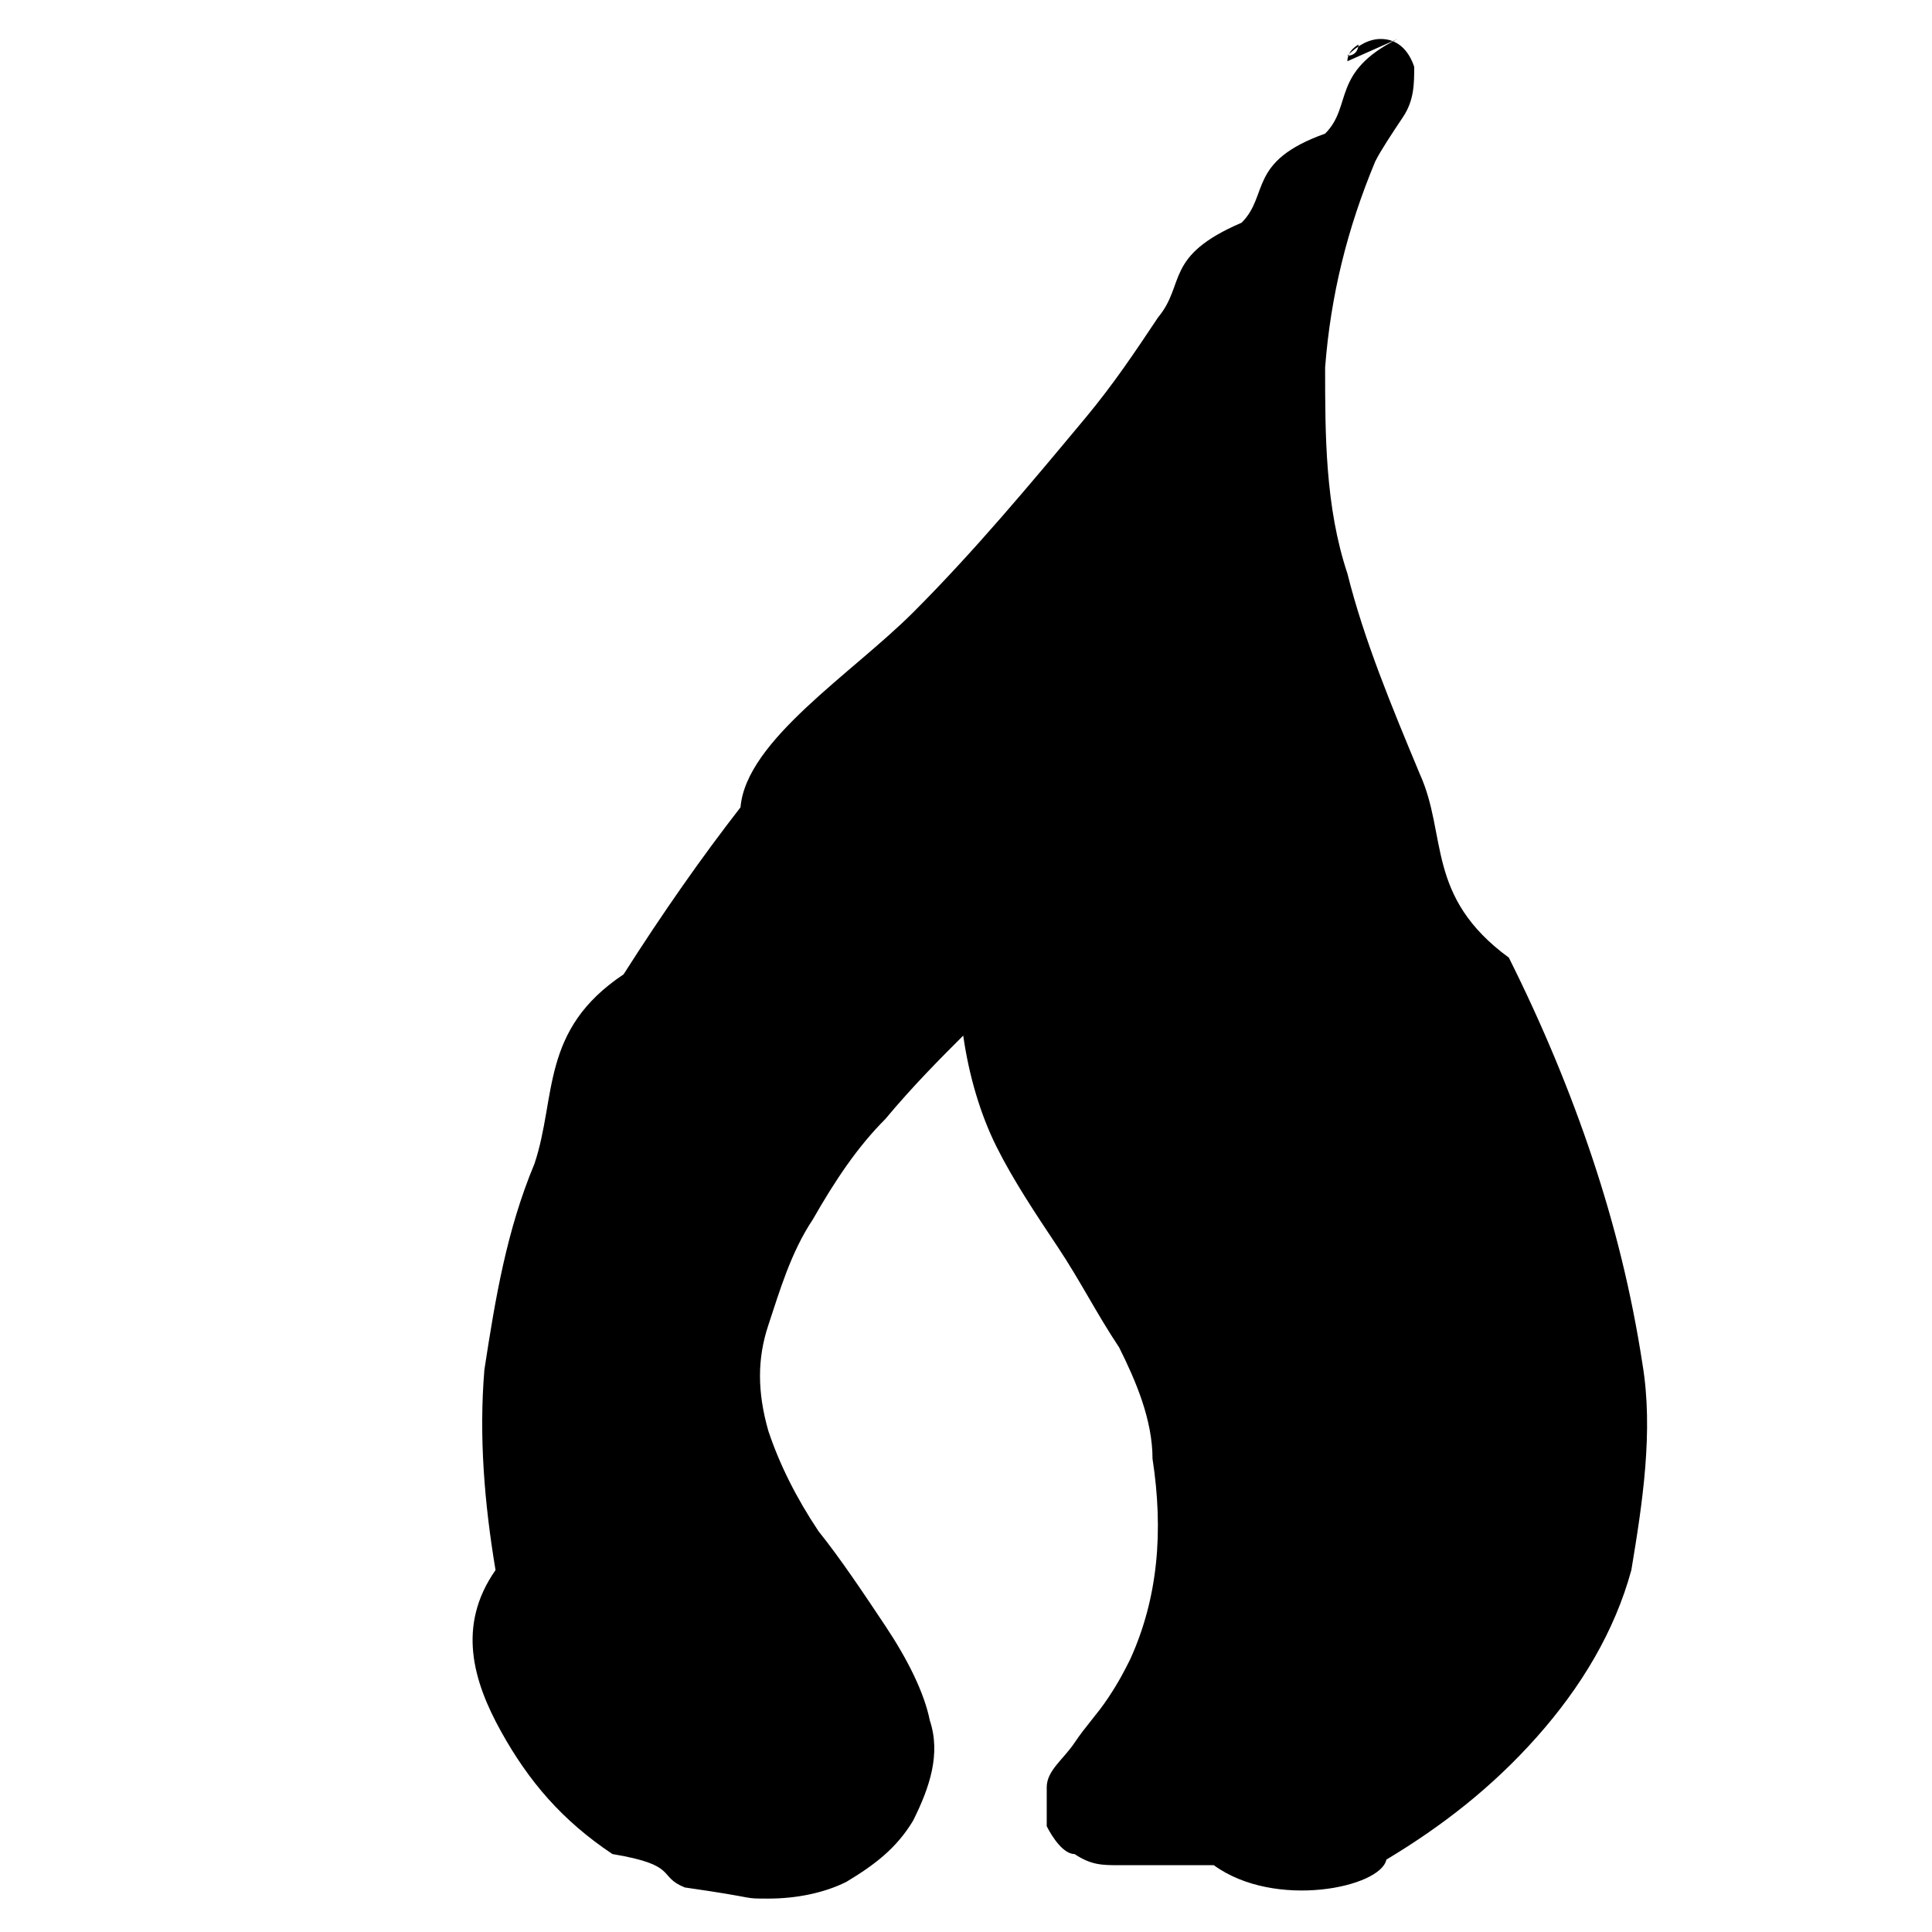
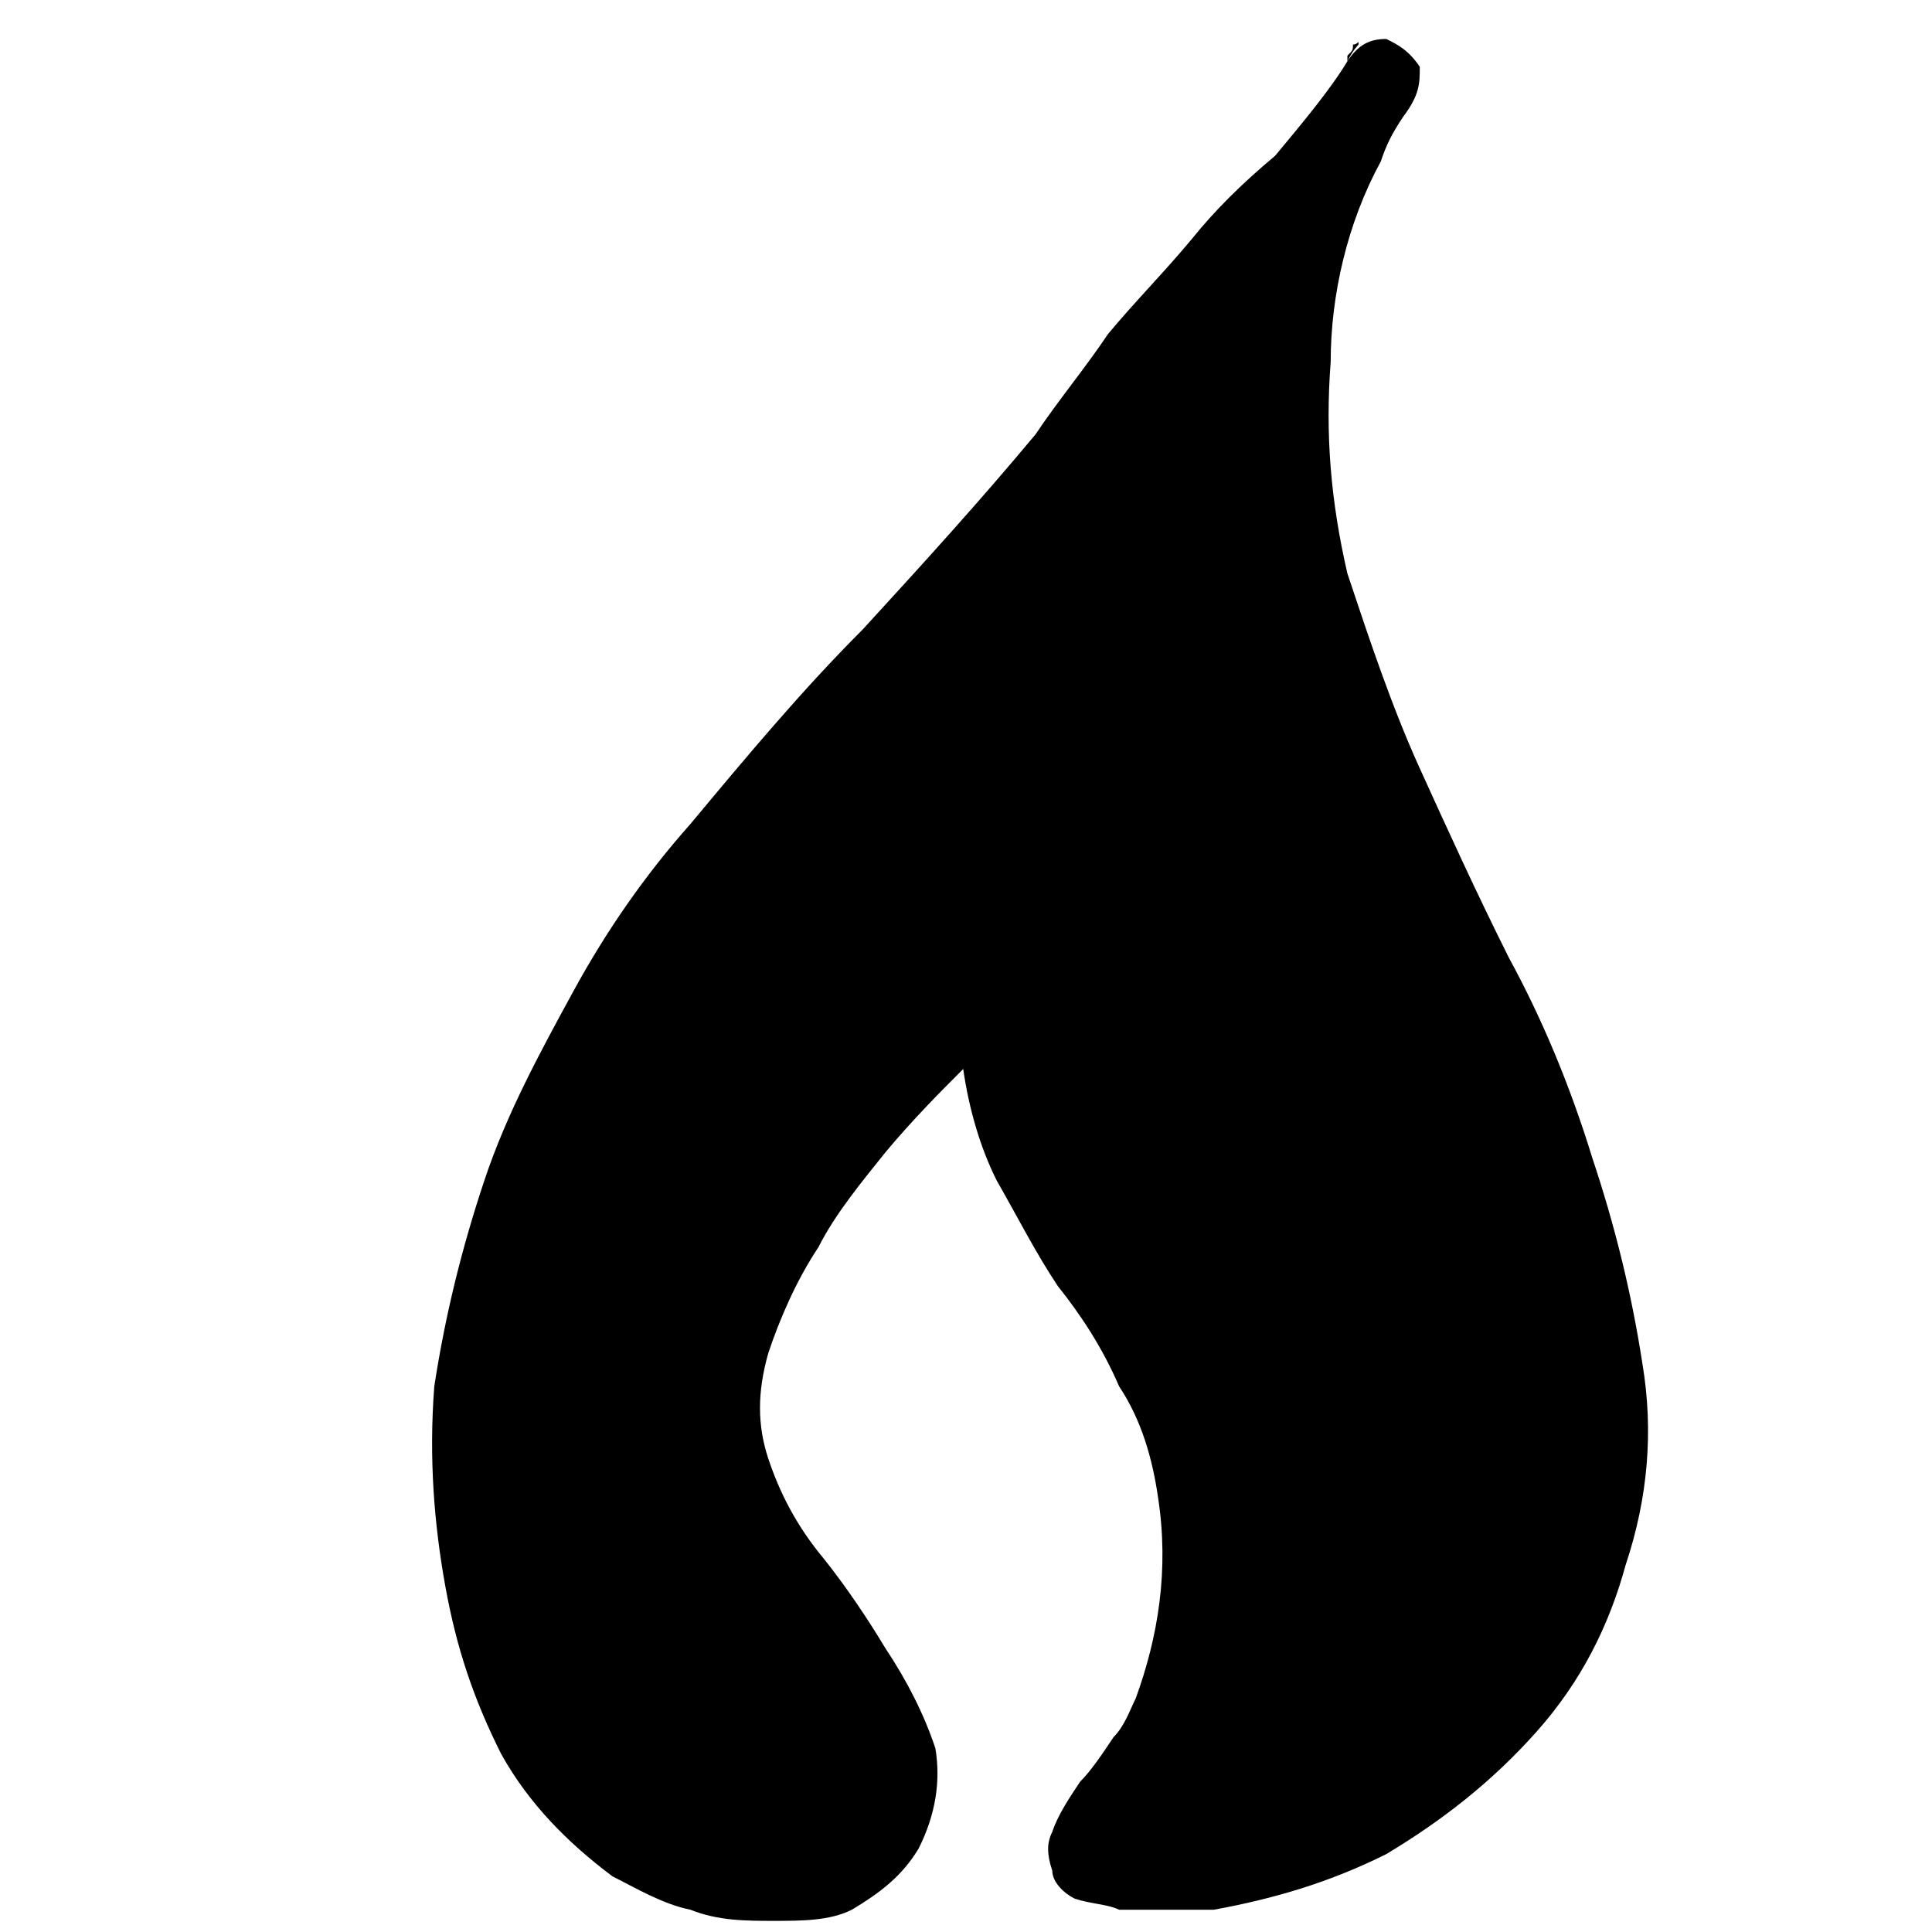
- <svg xmlns="http://www.w3.org/2000/svg" width="250" height="250" viewBox="0 0 0.347 0.347">
-   <text x="-.032" y=".346" font-family="Energy Infrastructure" word-spacing="0" line-height="125%" letter-spacing="0" font-size=".056">
-     <tspan x="-.032" y=".346" font-size=".59" />
+ <svg xmlns="http://www.w3.org/2000/svg" xmlns:xlink="http://www.w3.org/1999/xlink" version="1.1" width="250" height="250" viewBox="0 0 0.347 0.347" id="svg2">
+   <defs id="defs3393">
+     <linearGradient id="linearGradient8138">
+       <stop id="stop8140" style="stop-color:#ffffff;stop-opacity:0" offset="0" />
+       <stop id="stop8142" style="stop-color:#000000;stop-opacity:0" offset="1" />
+     </linearGradient>
+     <radialGradient cx="0.176" cy="0.175" r="0.169" fx="0.176" fy="0.175" id="radialGradient8144" xlink:href="#linearGradient8138" gradientUnits="userSpaceOnUse" />
+   </defs>
+   <text x="-0.032" y="0.346" id="text7140" xml:space="preserve" style="font-size:0.056px;font-style:normal;font-variant:normal;font-weight:normal;font-stretch:normal;line-height:125%;letter-spacing:0px;word-spacing:0px;fill:#000000;fill-opacity:1;stroke:none;font-family:Energy Infrastructure;-inkscape-font-specification:Energy Infrastructure">
+     <tspan x="-0.032" y="0.346" id="tspan7142" style="font-size:0.59px" />
  </text>
-   <g fill-rule="evenodd">
-     <path d="m.242.011c0-.002.002-.003.002-.003s-0.0.002-.002.002c.002-.002.004-.003.006-.003.003 0 .005.002.006.005 0.0.003 0 .006-.002.009-.002.003-.004.006-.005.008-.005.012-.008.024-.009.037-0.0.012 0 .025.004.037.003.012.008.024.013.036.005.011.001.022.016.033.006.012.011.024.015.036.004.012.007.024.009.037.002.012 0.0.025-.002.037-.003.011-.009.021-.017.03-.008.009-.017.016-.027.022-.001.005-.02.009-.031.001-.002 0-.004 0-.008 0-.003 0-.006 0-.009-0-.003 0-.005-0-.008-.002-.002-0-.004-.003-.005-.005-0-.002-0-.005 0-.007 0-.003.003-.005.005-.008.002-.003.004-.005.006-.008.002-.003.003-.005.004-.007.005-.011.006-.023.004-.036-0-.007-.003-.014-.006-.02-.004-.006-.007-.012-.011-.018-.004-.006-.008-.012-.011-.018-.003-.006-.005-.013-.006-.02-.004.004-.009.009-.014.015-.005.005-.009.011-.013.018-.004.006-.006.013-.008.019-.002.006-.002.012 0 .019.002.006.005.012.009.018.004.005.008.011.012.017.004.006.007.012.008.017.002.006 0.0.012-.003.018-.003.005-.007.008-.012.011-.004.002-.009.003-.014.003-.005 0-.001-0-.015-.002-.005-.002-.001-.004-.013-.006-.009-.006-.015-.013-.02-.022-.005-.009-.008-.019-.001-.029-.002-.012-.003-.024-.002-.036.002-.013.004-.025.009-.037.004-.012.001-.024.016-.034.007-.011.014-.021.021-.03.001-.012.02-.024.031-.035.011-.011.021-.023.031-.035.005-.006.009-.012.013-.018.005-.006.001-.011.015-.017.005-.005.001-.011.015-.016.005-.005.001-.011.013-.017" />
+   <path d="M 329.288,363.466 A 105.415,102.947 0 1 1 118.459,363.466 105.415,102.947 0 1 1 329.288,363.466 z" transform="matrix(0.00161659,0,0,0.00168318,-0.1877082,-0.4404366)" id="path3037" style="opacity:0;fill:#000000;fill-opacity:1;fill-rule:nonzero;stroke:#000000;stroke-opacity:1" />
+   <path d="M 296.148,366.286 A 58.877,87.434 0 1 1 178.394,366.286 58.877,87.434 0 1 1 296.148,366.286 z" transform="matrix(0.00161659,0,0,0.00168318,-0.1877082,-0.4404366)" id="path3807" style="opacity:0;fill:#000000;fill-opacity:1;fill-rule:nonzero;stroke:#000000;stroke-width:2;stroke-linejoin:round;stroke-miterlimit:4;stroke-opacity:1;stroke-dasharray:none" />
+   <g style="font-size:0.056px;font-style:normal;font-variant:normal;font-weight:normal;font-stretch:normal;line-height:125%;letter-spacing:0px;word-spacing:0px;fill:#000000;fill-opacity:1;fill-rule:evenodd;stroke:none;font-family:Energy Infrastructure;-inkscape-font-specification:Energy Infrastructure" id="text8169">
+     <path d="M 0.242,0.011 C 0.243,0.009 0.244,0.008 0.244,0.008 0.244,0.007 0.244,0.008 0.243,0.008 0.243,0.009 0.243,0.009 0.242,0.01 0.242,0.011 0.242,0.011 0.242,0.011 0.244,0.008 0.246,0.007 0.249,0.007 0.251,0.008 0.253,0.009 0.255,0.012 0.255,0.015 0.255,0.017 0.252,0.021 0.25,0.024 0.249,0.026 0.248,0.029 0.242,0.04 0.239,0.053 0.239,0.065 0.238,0.078 0.239,0.09 0.242,0.103 0.246,0.115 0.25,0.127 0.255,0.138 0.26,0.149 0.265,0.16 0.271,0.172 0.277,0.183 0.282,0.195 0.286,0.208 0.29,0.22 0.293,0.232 0.295,0.245 0.297,0.257 0.296,0.269 0.292,0.281 0.289,0.292 0.284,0.302 0.276,0.311 0.268,0.32 0.259,0.327 0.249,0.333 0.239,0.338 0.229,0.341 0.218,0.343 0.216,0.343 0.213,0.343 0.21,0.343 0.207,0.343 0.205,0.343 0.201,0.343 0.199,0.342 0.196,0.342 0.193,0.341 0.191,0.34 0.189,0.338 0.189,0.336 0.188,0.333 0.188,0.331 0.189,0.329 0.19,0.326 0.192,0.323 0.194,0.32 0.196,0.318 0.198,0.315 0.2,0.312 0.202,0.31 0.203,0.307 0.204,0.305 0.208,0.294 0.21,0.282 0.208,0.269 0.207,0.262 0.205,0.255 0.201,0.249 0.198,0.242 0.194,0.236 0.19,0.231 0.186,0.225 0.183,0.219 0.179,0.212 0.176,0.206 0.174,0.199 0.173,0.192 0.169,0.196 0.164,0.201 0.159,0.207 0.155,0.212 0.15,0.218 0.147,0.224 0.143,0.23 0.14,0.237 0.138,0.243 0.136,0.25 0.136,0.256 0.138,0.262 0.14,0.268 0.143,0.274 0.148,0.28 0.152,0.285 0.156,0.291 0.159,0.296 0.163,0.302 0.166,0.308 0.168,0.314 0.169,0.32 0.168,0.326 0.165,0.332 0.162,0.337 0.158,0.34 0.153,0.343 0.149,0.345 0.144,0.345 0.139,0.345 0.134,0.345 0.129,0.345 0.124,0.343 0.119,0.342 0.114,0.339 0.11,0.337 0.102,0.331 0.095,0.324 0.09,0.315 0.085,0.305 0.082,0.296 0.08,0.285 0.078,0.274 0.077,0.262 0.078,0.249 0.08,0.236 0.083,0.224 0.087,0.212 0.091,0.2 0.097,0.189 0.103,0.178 0.109,0.167 0.116,0.157 0.124,0.148 0.134,0.136 0.144,0.124 0.155,0.113 0.166,0.101 0.176,0.09 0.186,0.078 0.19,0.072 0.195,0.066 0.199,0.06 0.204,0.054 0.209,0.049 0.214,0.043 0.218,0.038 0.223,0.033 0.229,0.028 0.234,0.022 0.239,0.016 0.242,0.011" style="font-size:0.583px;fill:#000000" id="path2995" />
  </g>
</svg>
